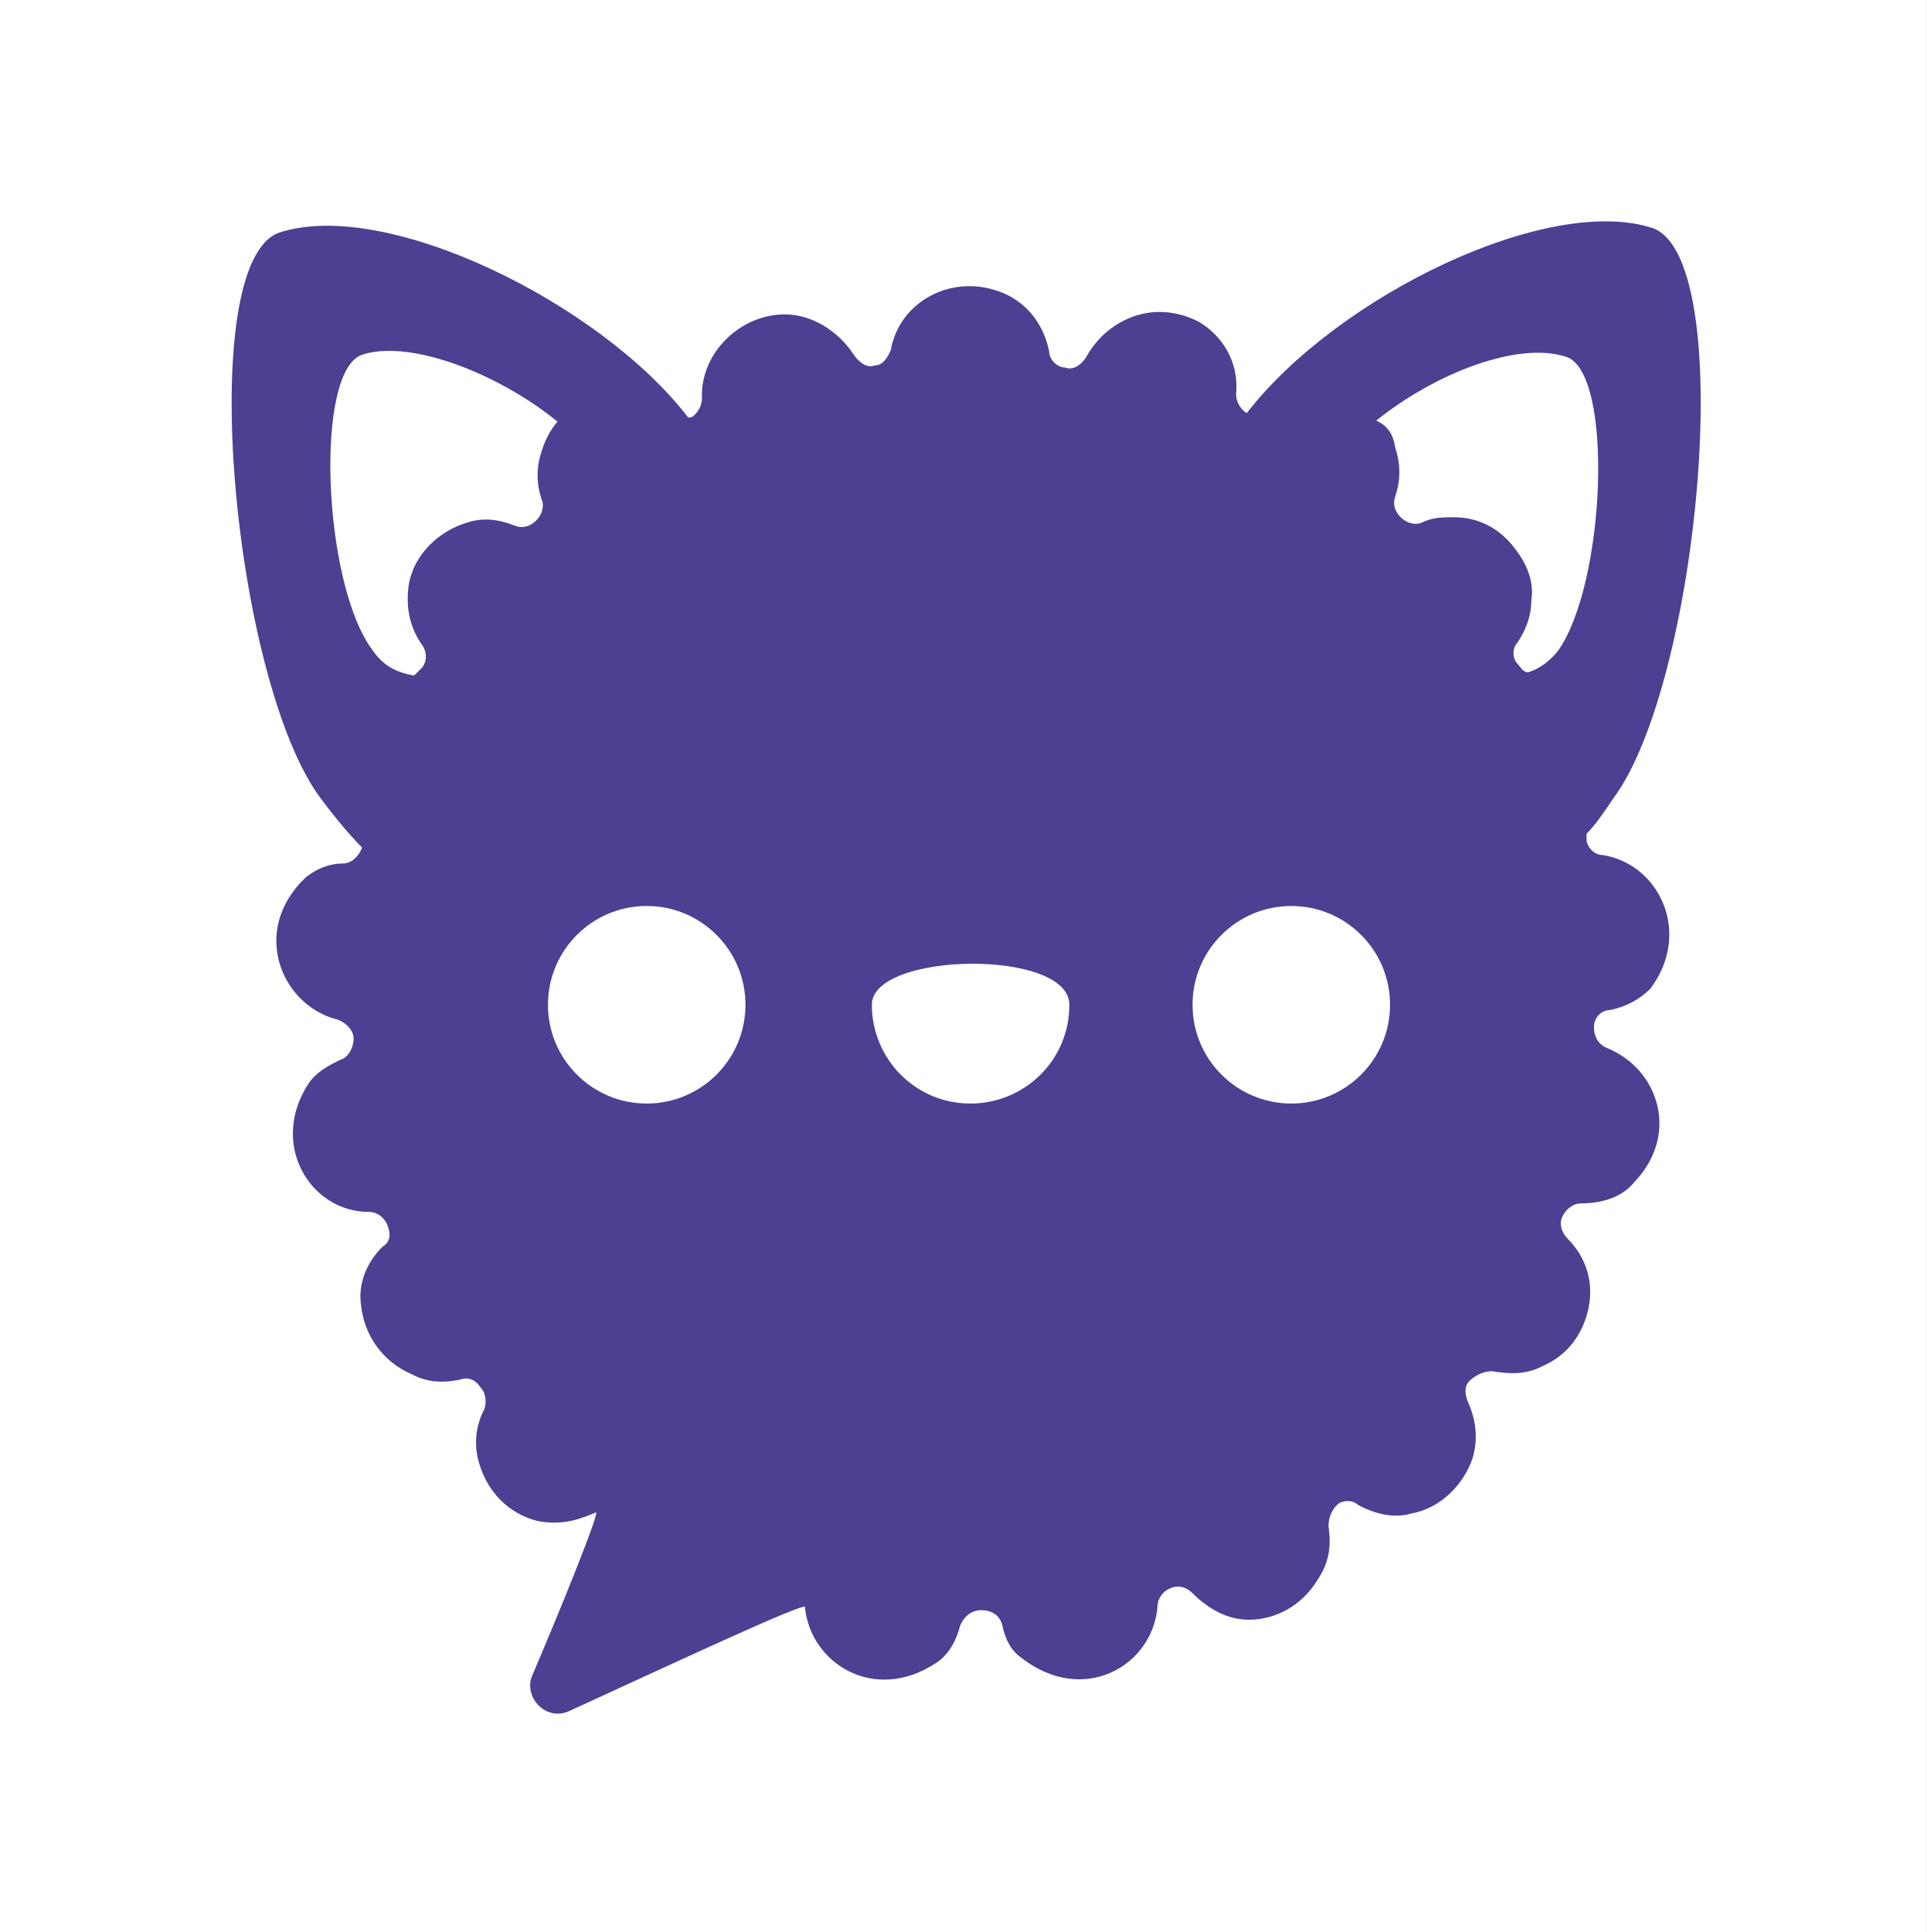
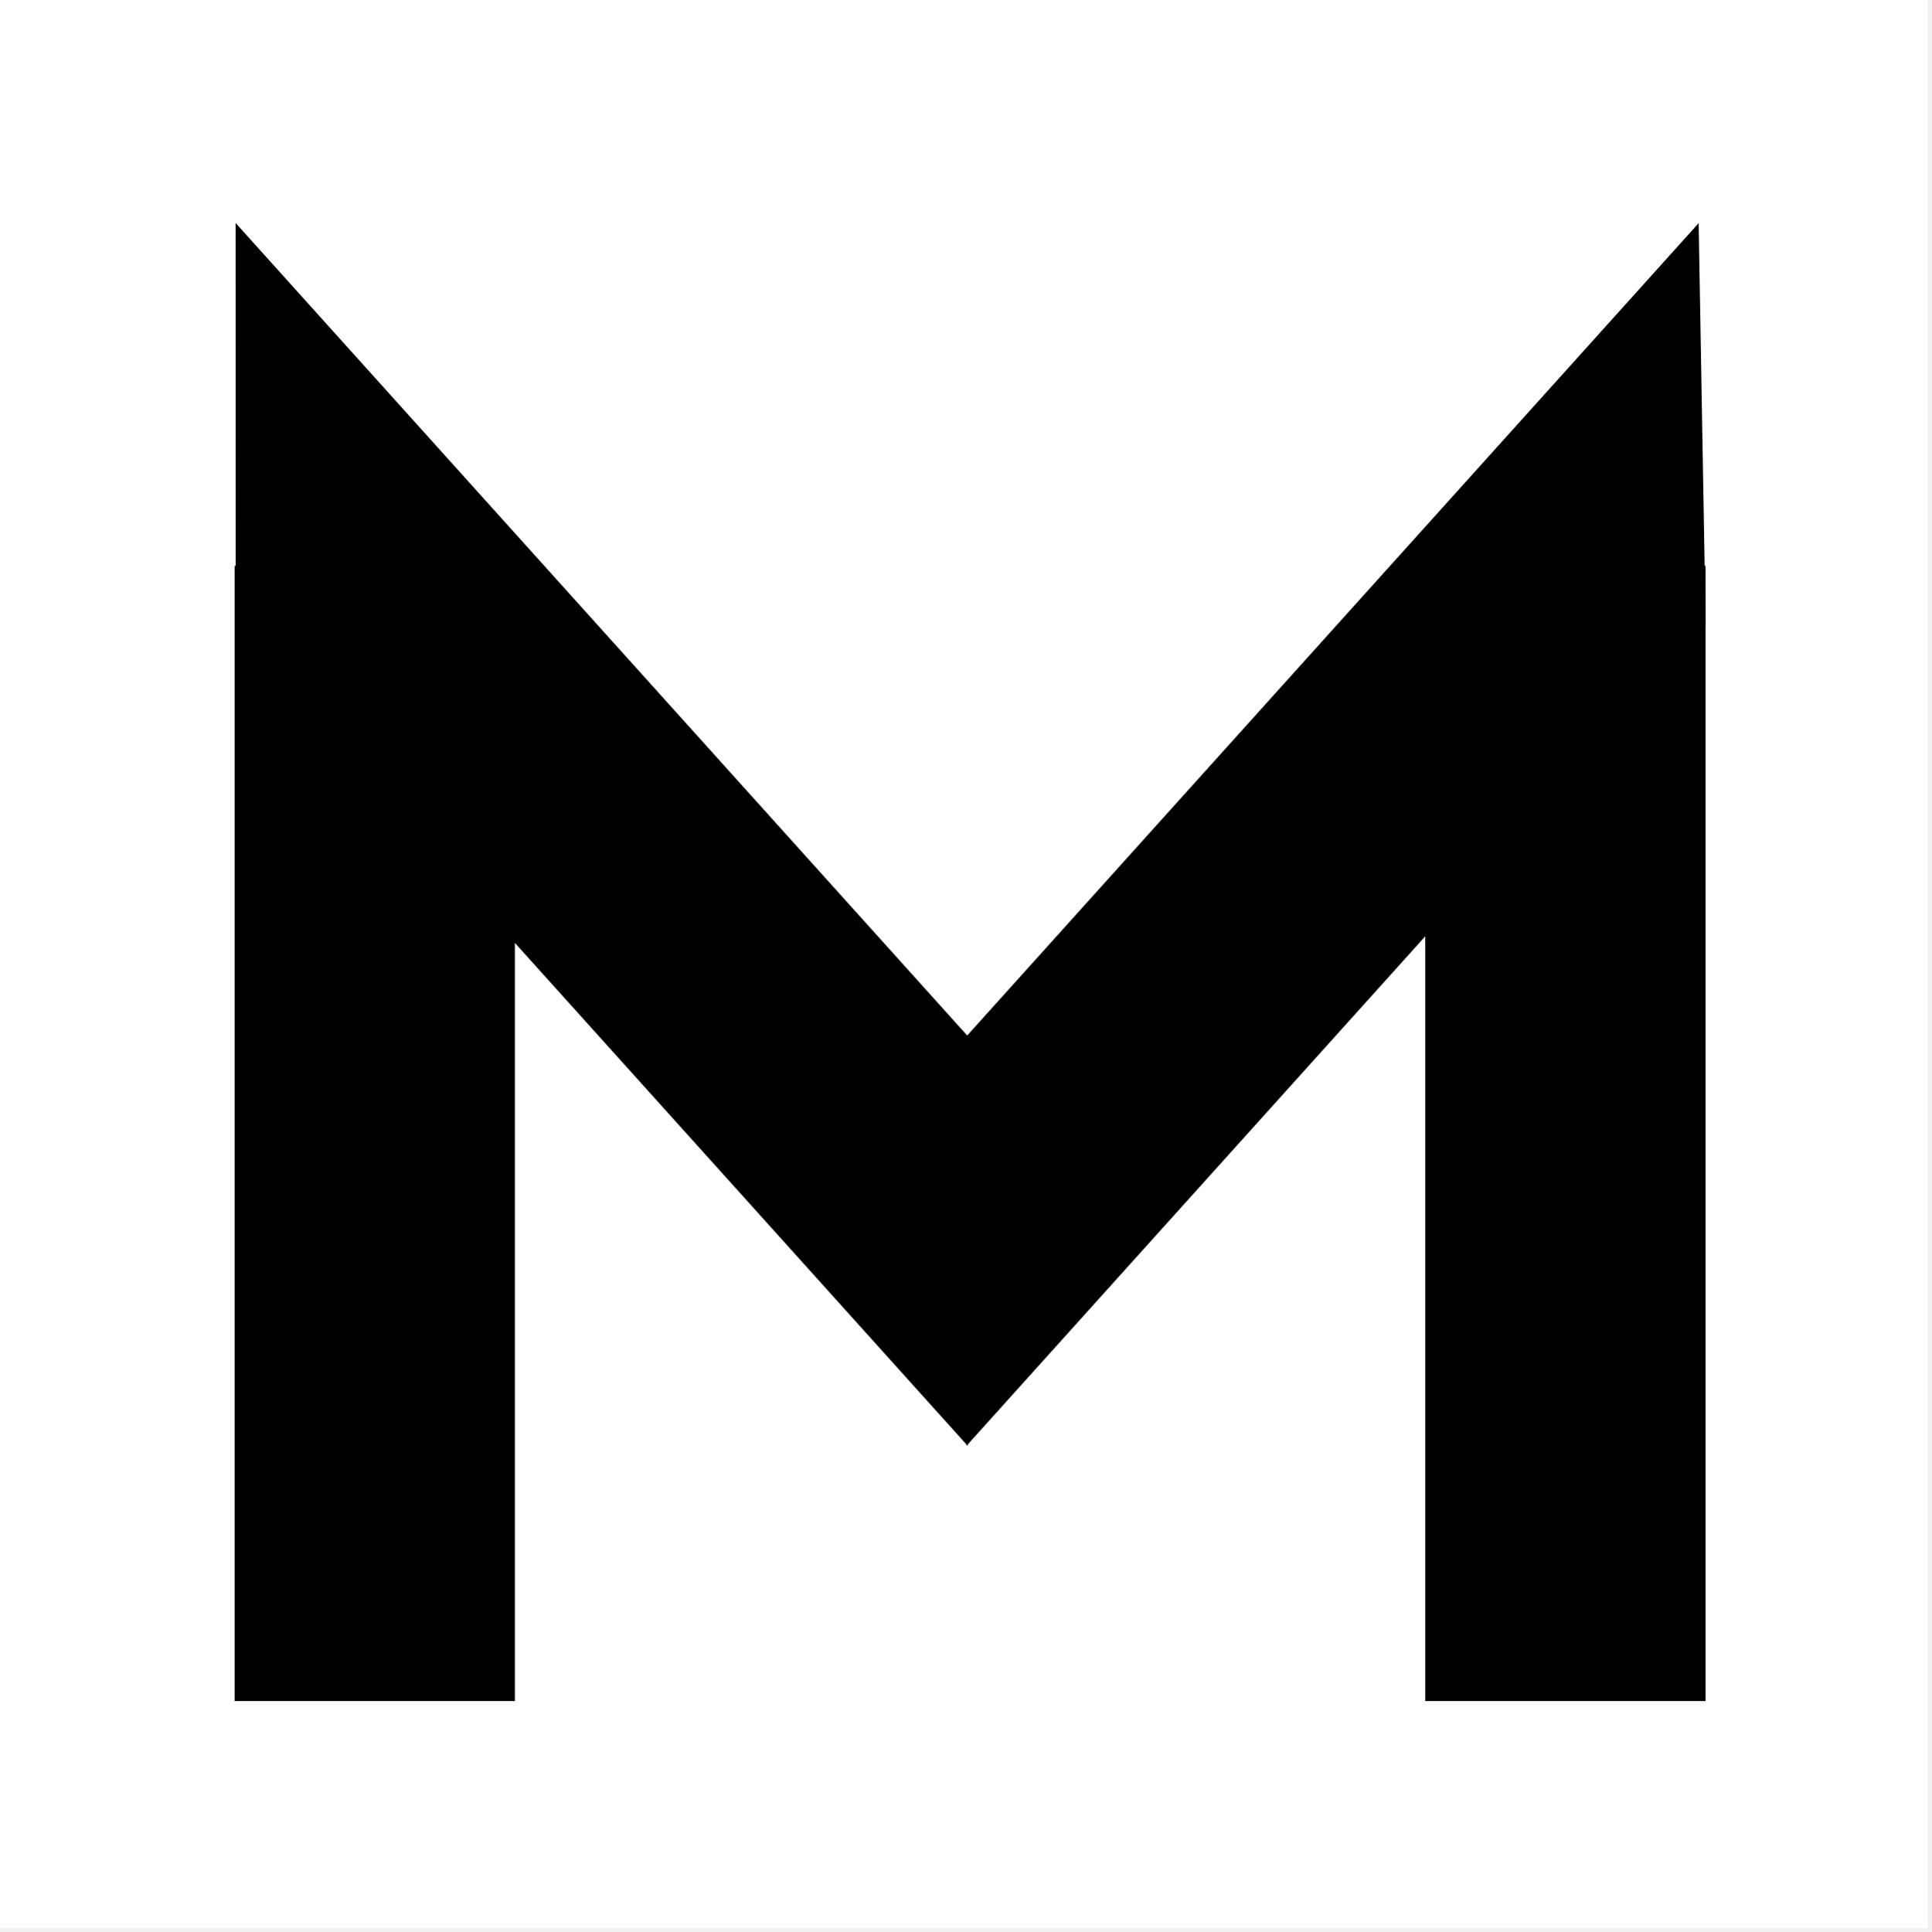
- <svg xmlns="http://www.w3.org/2000/svg" version="1.1" x="0px" y="0px" viewBox="0 0 181.4 181.9" style="enable-background:new 0 0 181.4 181.9;" xml:space="preserve">
-   <style type="text/css">
- 	.st0{fill:url(#SVGID_1_);}
- 	.st1{fill:#F094BE;}
- 	.st2{fill:#4D3F92;}
- 	.st3{fill:#FFFFFF;}
- </style>
-   <g id="Capa_1">
-     <rect x="0" y="0" style="color:#FFFFFF" width="181.4" height="181.9" class="st3" />
+ <svg xmlns="http://www.w3.org/2000/svg" width="567" zoomAndPan="magnify" viewBox="0 0 425.25 425.25" height="567" preserveAspectRatio="xMidYMid meet" version="1.0">
+   <defs>
+     <clipPath id="50e7d0f42a">
+       <path d="M 0 0 L 424.5 0 L 424.5 424.5 L 0 424.5 Z M 0 0 " clip-rule="nonzero" />
+     </clipPath>
+     <clipPath id="3d5848a320">
+       <path d="M 51.66 124.598 L 113.371 124.598 L 113.371 374.574 L 51.66 374.574 Z M 51.66 124.598 " clip-rule="nonzero" />
+     </clipPath>
+     <clipPath id="9c7457d4a1">
+       <path d="M 313.844 124.598 L 375.555 124.598 L 375.555 374.574 L 313.844 374.574 Z M 313.844 124.598 " clip-rule="nonzero" />
+     </clipPath>
+     <clipPath id="2ce7fde8c4">
+       <path d="M 51 49 L 214 49 L 214 319 L 51 319 Z M 51 49 " clip-rule="nonzero" />
+     </clipPath>
+     <clipPath id="0948332777">
+       <path d="M 51.875 49.098 L 257.984 278.004 L 213.113 318.406 L 7.008 89.5 Z M 51.875 49.098 " clip-rule="nonzero" />
+     </clipPath>
+     <clipPath id="14410f735d">
+       <path d="M 213.043 228.09 L 51.875 49.098 L 51.902 139.359 L 213.066 318.352 Z M 213.043 228.09 " clip-rule="nonzero" />
+     </clipPath>
+     <clipPath id="7717be0398">
+       <path d="M 211 49 L 376 49 L 376 319 L 211 319 Z M 211 49 " clip-rule="nonzero" />
+     </clipPath>
+     <clipPath id="40a0c50309">
+       <path d="M 167.996 277.969 L 374.141 49.02 L 418.984 89.398 L 212.84 318.348 Z M 167.996 277.969 " clip-rule="nonzero" />
+     </clipPath>
+     <clipPath id="235f81716e">
+       <path d="M 211.293 229.883 L 374.043 49.133 L 375.59 137.594 L 212.84 318.348 Z M 211.293 229.883 " clip-rule="nonzero" />
+     </clipPath>
+   </defs>
+   <g clip-path="url(#50e7d0f42a)">
+     <path fill="#ffffff" d="M 0 0 L 424.5 0 L 424.5 424.5 L 0 424.5 Z M 0 0 " fill-opacity="1" fill-rule="nonzero" />
+     <path fill="#ffffff" d="M 0 0 L 424.5 0 L 424.5 424.5 L 0 424.5 Z M 0 0 " fill-opacity="1" fill-rule="nonzero" />
  </g>
-   <g id="Capa_2">
-     <g>
-       <path class="st2" d="M151.6,95.1c1.5-0.3,2.8-1,3.8-2c4-5.3,0.8-11.8-4.5-12.6c-0.8,0-1.5-0.8-1.5-1.5c0-0.3,0-0.5,0-0.5    c0.8-0.8,1.5-1.8,2.5-3.3c8.1-10.8,11.8-50.6,3.8-53.7c-9.8-3.3-29.7,6.3-38.3,17.4c-0.5-0.3-1-1-1-1.8c0.3-3-1.3-5.5-3.5-6.8    c-4.5-2.3-8.8,0-10.6,3.3c-0.5,0.8-1.3,1.3-2,1c-0.8,0-1.5-0.8-1.5-1.5c-0.5-2.5-2-4.5-4.3-5.5c-4.8-2-9.8,0.8-10.6,5.3    c-0.3,0.8-0.8,1.5-1.5,1.5c-0.8,0.3-1.5-0.3-2-1c-1.5-2.3-4-3.8-6.5-3.8c-4,0-7.6,3.3-7.8,7.3v0.3v0.3c0,0.8-0.5,1.5-1,1.8h-0.3    c-8.3-10.8-28.5-20.7-38.5-17.4c-8.1,2.8-4.3,42.6,4,53.4c1.5,2,2.8,3.5,3.8,4.5c-0.3,0.8-1,1.5-1.8,1.5c-1.3,0-2.5,0.5-3.5,1.3    c-5.3,5-2.3,12.1,3,13.4c0.8,0.3,1.5,1,1.5,1.8c0,0.8-0.5,1.8-1.3,2c-1,0.5-2,1-2.8,2c-4,5.8,0,12.3,5.5,12.3    c0.8,0,1.5,0.5,1.8,1.3c0.3,0.8,0.3,1.5-0.5,2c-1.5,1.5-2.3,3.5-2,5.5c0.3,2.8,2,5.3,4.8,6.5c1.5,0.8,3,0.8,4.5,0.5    c0.8-0.3,1.5,0,2,0.8c0.5,0.5,0.5,1.5,0.3,2c-0.8,1.5-1,3.3-0.5,5c0.8,2.8,2.8,4.8,5.5,5.5c2.5,0.5,4.3-0.3,5.5-0.8    c0.5-0.3-3.3,9.1-6,15.4c-0.8,2,1.3,4.3,3.5,3.3c8.3-3.8,22.2-10.3,22.2-9.8c0.5,5.3,6.5,9.1,12.3,5.3c1.3-0.8,2-2.3,2.3-3.5    c0.3-0.8,1-1.5,2-1.5c1,0,1.8,0.5,2,1.5c0.3,1.3,0.8,2.3,1.8,3c5.8,4.5,12.3,0.8,12.8-4.8c0-0.8,0.5-1.5,1.3-1.8    c0.8-0.3,1.5,0,2,0.5c1.5,1.5,3.3,2.5,5.3,2.5l0,0c2.5,0,5-1.3,6.5-3.8c1-1.5,1.3-3,1-5c0-0.8,0.3-1.5,0.8-2c0.5-0.5,1.5-0.5,2,0    c1.5,0.8,3.3,1.3,5,0.8c2.8-0.5,5-2.8,5.8-5.3c0.5-1.8,0.3-3.5-0.5-5.3c-0.3-0.8-0.3-1.5,0.3-2s1.3-0.8,2-0.8    c1.8,0.3,3.3,0.3,4.8-0.5c2.3-1,3.8-3,4.3-5.5c0.5-2.5-0.3-4.8-2-6.5c-0.5-0.5-0.8-1.3-0.5-2s1-1.3,1.8-1.3c1.8,0,3.8-0.5,5-2    c4.3-4.5,2.3-10.6-2.5-12.6c-0.8-0.3-1.3-1-1.3-2C150.1,95.8,150.8,95.1,151.6,95.1z" />
-       <path class="st3" d="M131.4,42.2c0.5,1.5,0.5,3,0,4.5c-0.3,0.8,0,1.5,0.5,2s1.3,0.8,2,0.5c1-0.5,2-0.5,3-0.5c2.3,0,4.3,1,5.8,3    c1,1.3,1.8,3,1.5,4.8c0,1.5-0.5,2.8-1.3,4c-0.5,0.5-0.5,1.5,0,2c0.3,0.3,0.5,0.8,1,0.8c1-0.3,2-1,2.8-2c4.5-6.3,5.3-26.2,0.8-27.7    c-4.5-1.5-12.3,1.5-17.9,6C130.7,40.1,131.2,40.9,131.4,42.2z" />
-       <path class="st3" d="M39,63.6c0.3-0.3,0.5-0.5,0.8-0.8c0.5-0.8,0.3-1.5,0-2C38.5,59,38.2,57,38.5,55c0.5-2.8,2.8-5,5.5-5.8    c1.5-0.5,3-0.3,4.5,0.3c0.8,0.3,1.5,0,2-0.5c0.5-0.5,0.8-1.3,0.5-2c-0.5-1.5-0.5-3,0-4.5c0.3-1,0.8-2,1.5-2.8    c-5.5-4.5-13.9-7.8-18.4-6.3S30.4,54.8,35,61.1C36,62.6,37.2,63.3,39,63.6z" />
-       <g>
-         <circle class="st3" cx="60.9" cy="94.6" r="9.3" />
-         <path class="st3" d="M100.7,94.6c0,5.3-4.3,9.3-9.3,9.3c-5.3,0-9.3-4.3-9.3-9.3S100.7,89.3,100.7,94.6z" />
-         <circle class="st3" cx="121.6" cy="94.6" r="9.3" />
+   <g clip-path="url(#3d5848a320)">
+     <path fill="#000000" d="M 51.66 124.598 L 113.371 124.598 L 113.371 374.566 L 51.66 374.566 Z M 51.66 124.598 " fill-opacity="1" fill-rule="nonzero" />
+   </g>
+   <g clip-path="url(#9c7457d4a1)">
+     <path fill="#000000" d="M 313.844 124.598 L 375.555 124.598 L 375.555 374.566 L 313.844 374.566 Z M 313.844 124.598 " fill-opacity="1" fill-rule="nonzero" />
+   </g>
+   <g clip-path="url(#2ce7fde8c4)">
+     <g clip-path="url(#0948332777)">
+       <g clip-path="url(#14410f735d)">
+         <path fill="#000000" d="M 51.875 49.098 L 257.984 278.004 L 213.113 318.406 L 7.008 89.5 Z M 51.875 49.098 " fill-opacity="1" fill-rule="nonzero" />
+       </g>
+     </g>
+   </g>
+   <g clip-path="url(#7717be0398)">
+     <g clip-path="url(#40a0c50309)">
+       <g clip-path="url(#235f81716e)">
+         <path fill="#000000" d="M 167.996 277.969 L 373.984 49.195 L 418.828 89.574 L 212.84 318.348 Z M 167.996 277.969 " fill-opacity="1" fill-rule="nonzero" />
      </g>
    </g>
  </g>
</svg>
